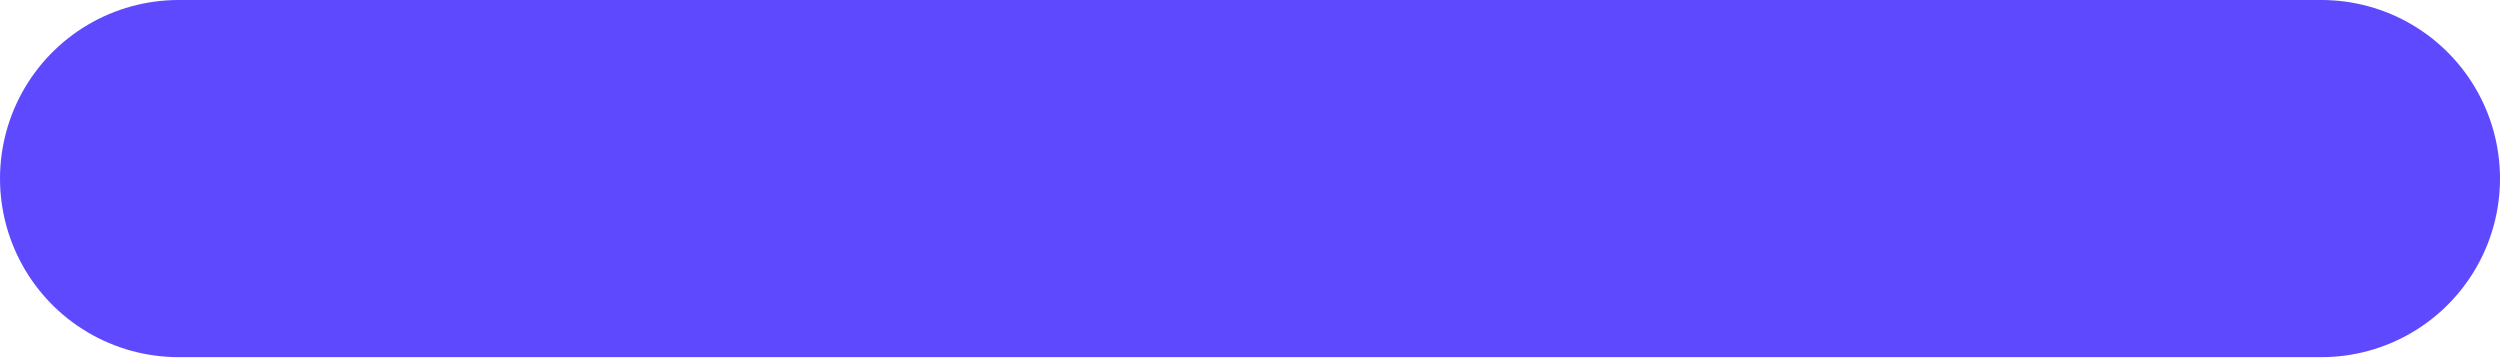
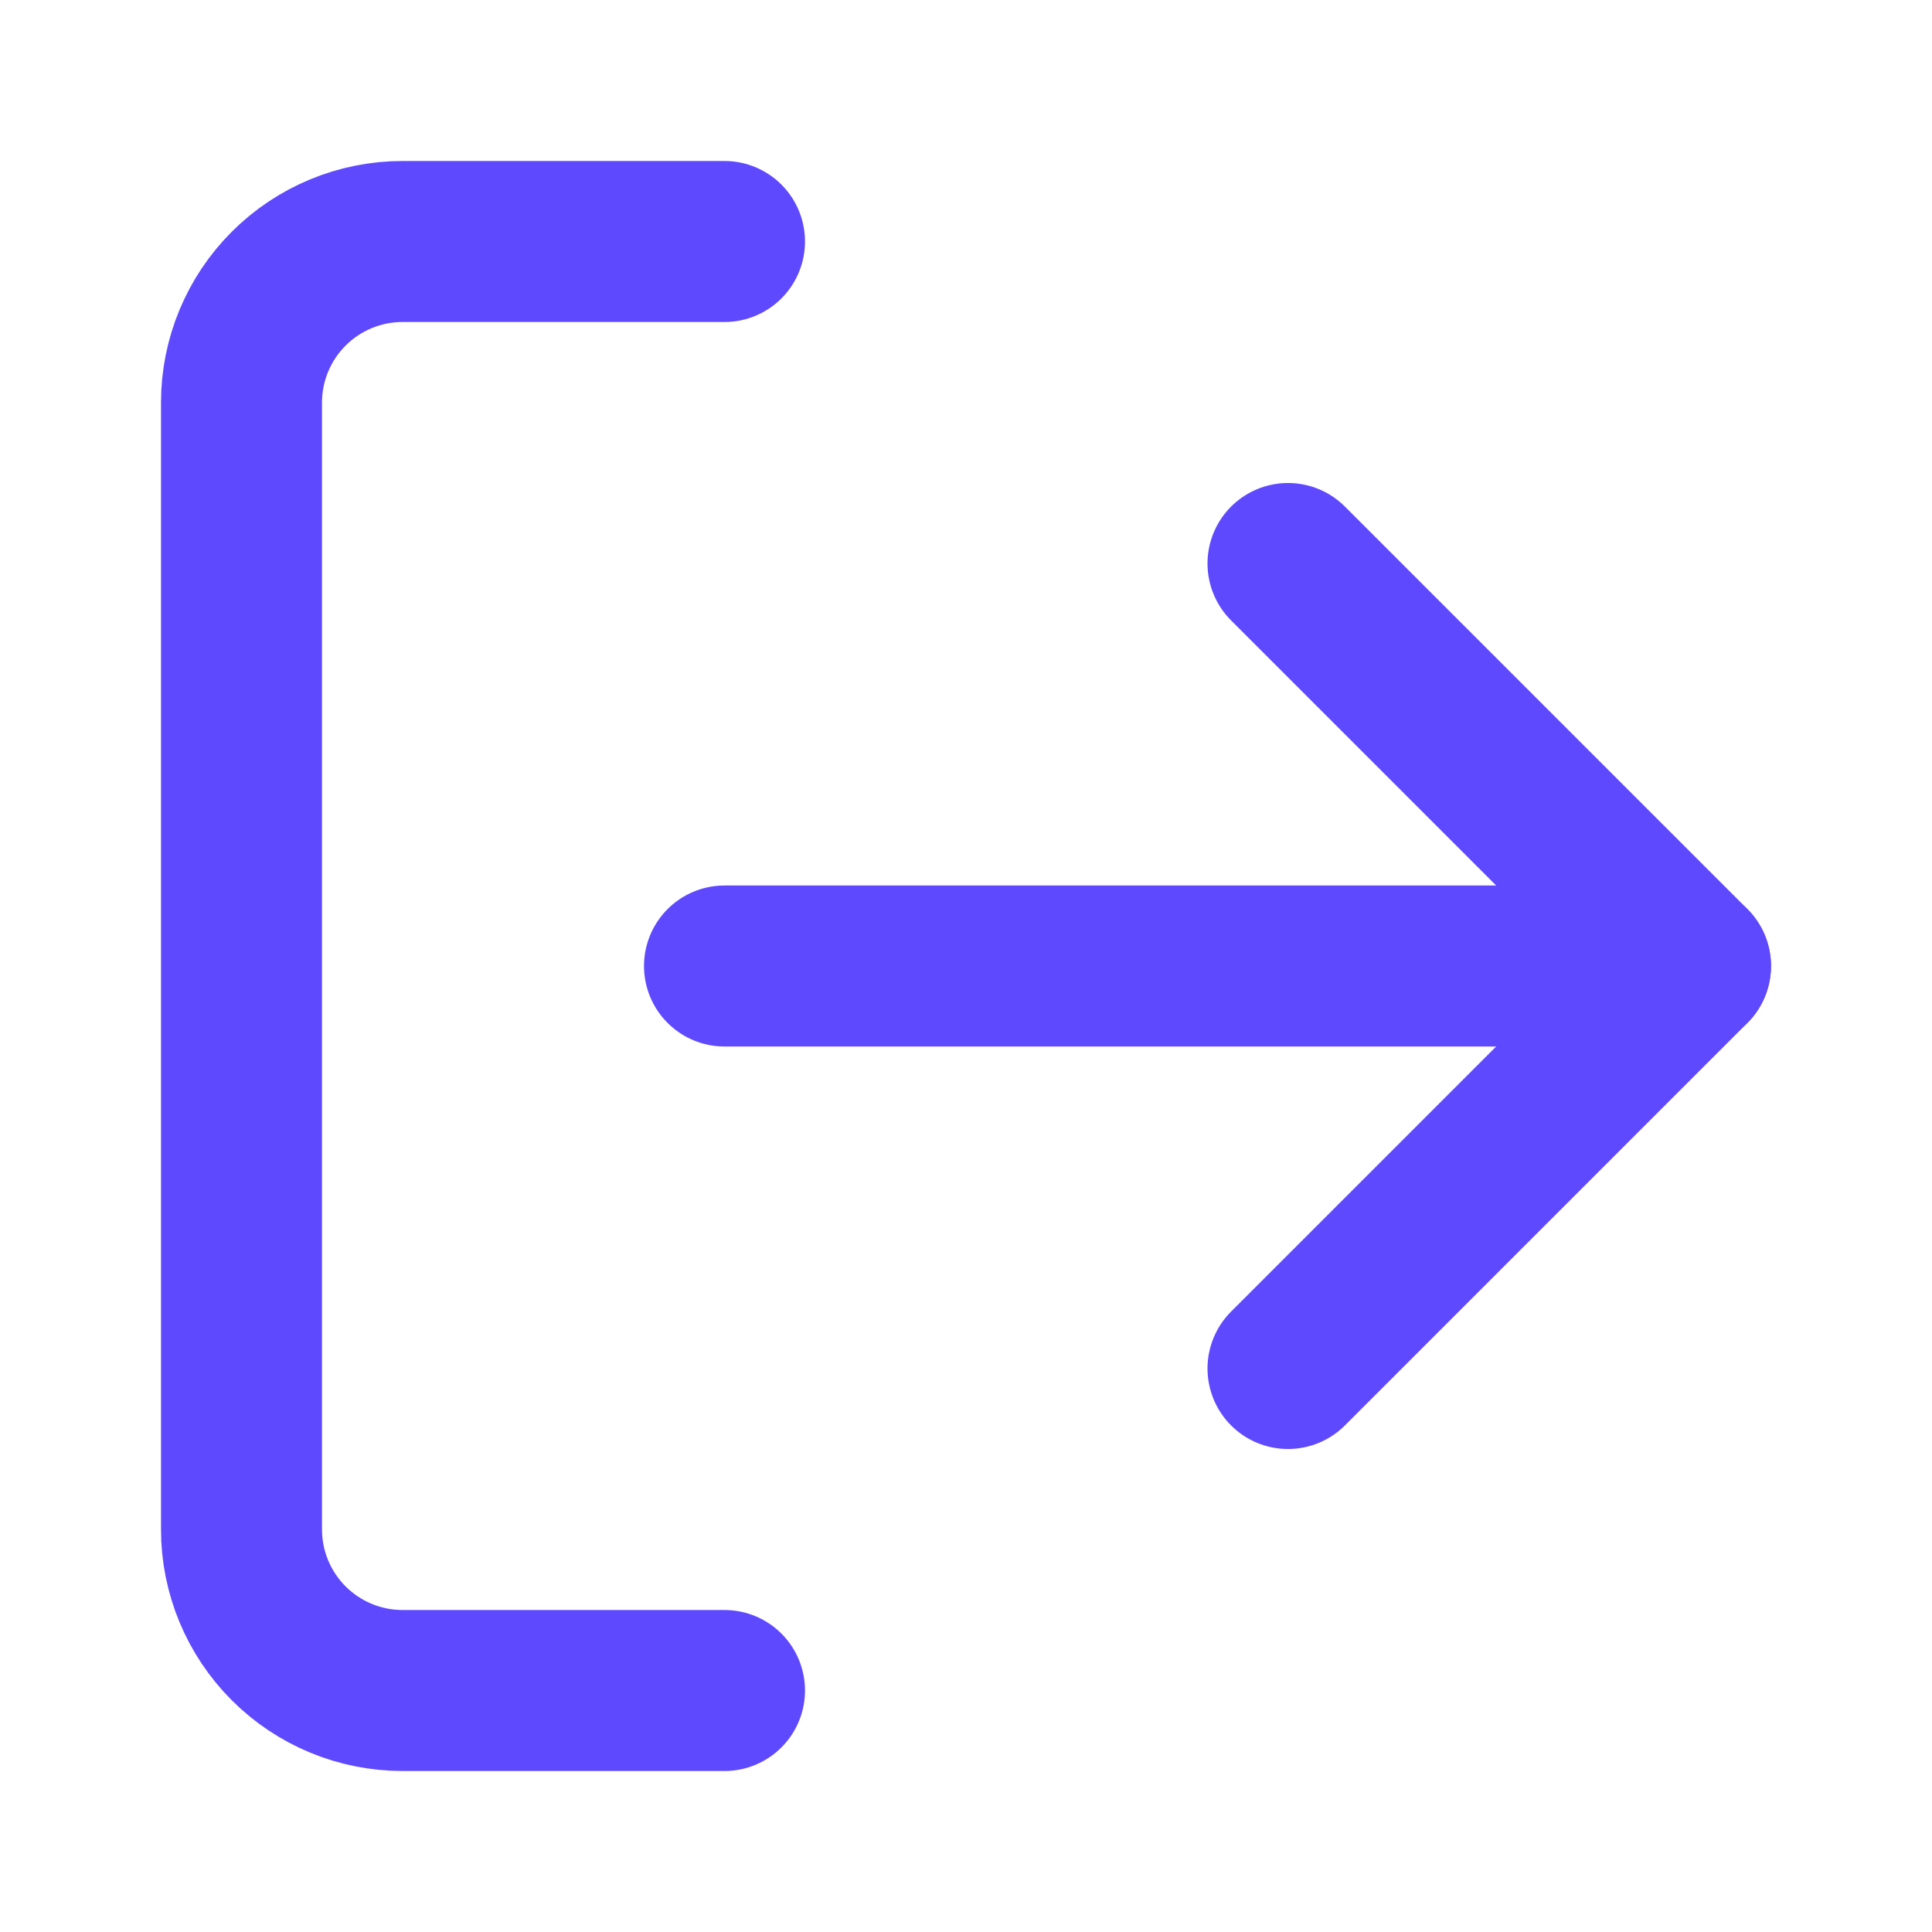
- <svg xmlns="http://www.w3.org/2000/svg" width="14" height="2" viewBox="0 0 14 2" fill="none">
-   <path d="M13 1H1" stroke="#5E49FF" stroke-width="2" stroke-linecap="round" stroke-linejoin="round" />
+ <svg xmlns="http://www.w3.org/2000/svg" width="24" height="24" viewBox="0 0 24 24" fill="none">
+   <path d="M9 21H5C4.47 21 3.961 20.789 3.586 20.414C3.211 20.039 3 19.53 3 19V5C3 4.47 3.211 3.961 3.586 3.586C3.961 3.211 4.47 3 5 3H9" stroke="#5E49FF" stroke-width="2" stroke-linecap="round" stroke-linejoin="round" />
+   <path d="M16 17L21 12L16 7" stroke="#5E49FF" stroke-width="2" stroke-linecap="round" stroke-linejoin="round" />
+   <path d="M21 12H9" stroke="#5E49FF" stroke-width="2" stroke-linecap="round" stroke-linejoin="round" />
</svg>
